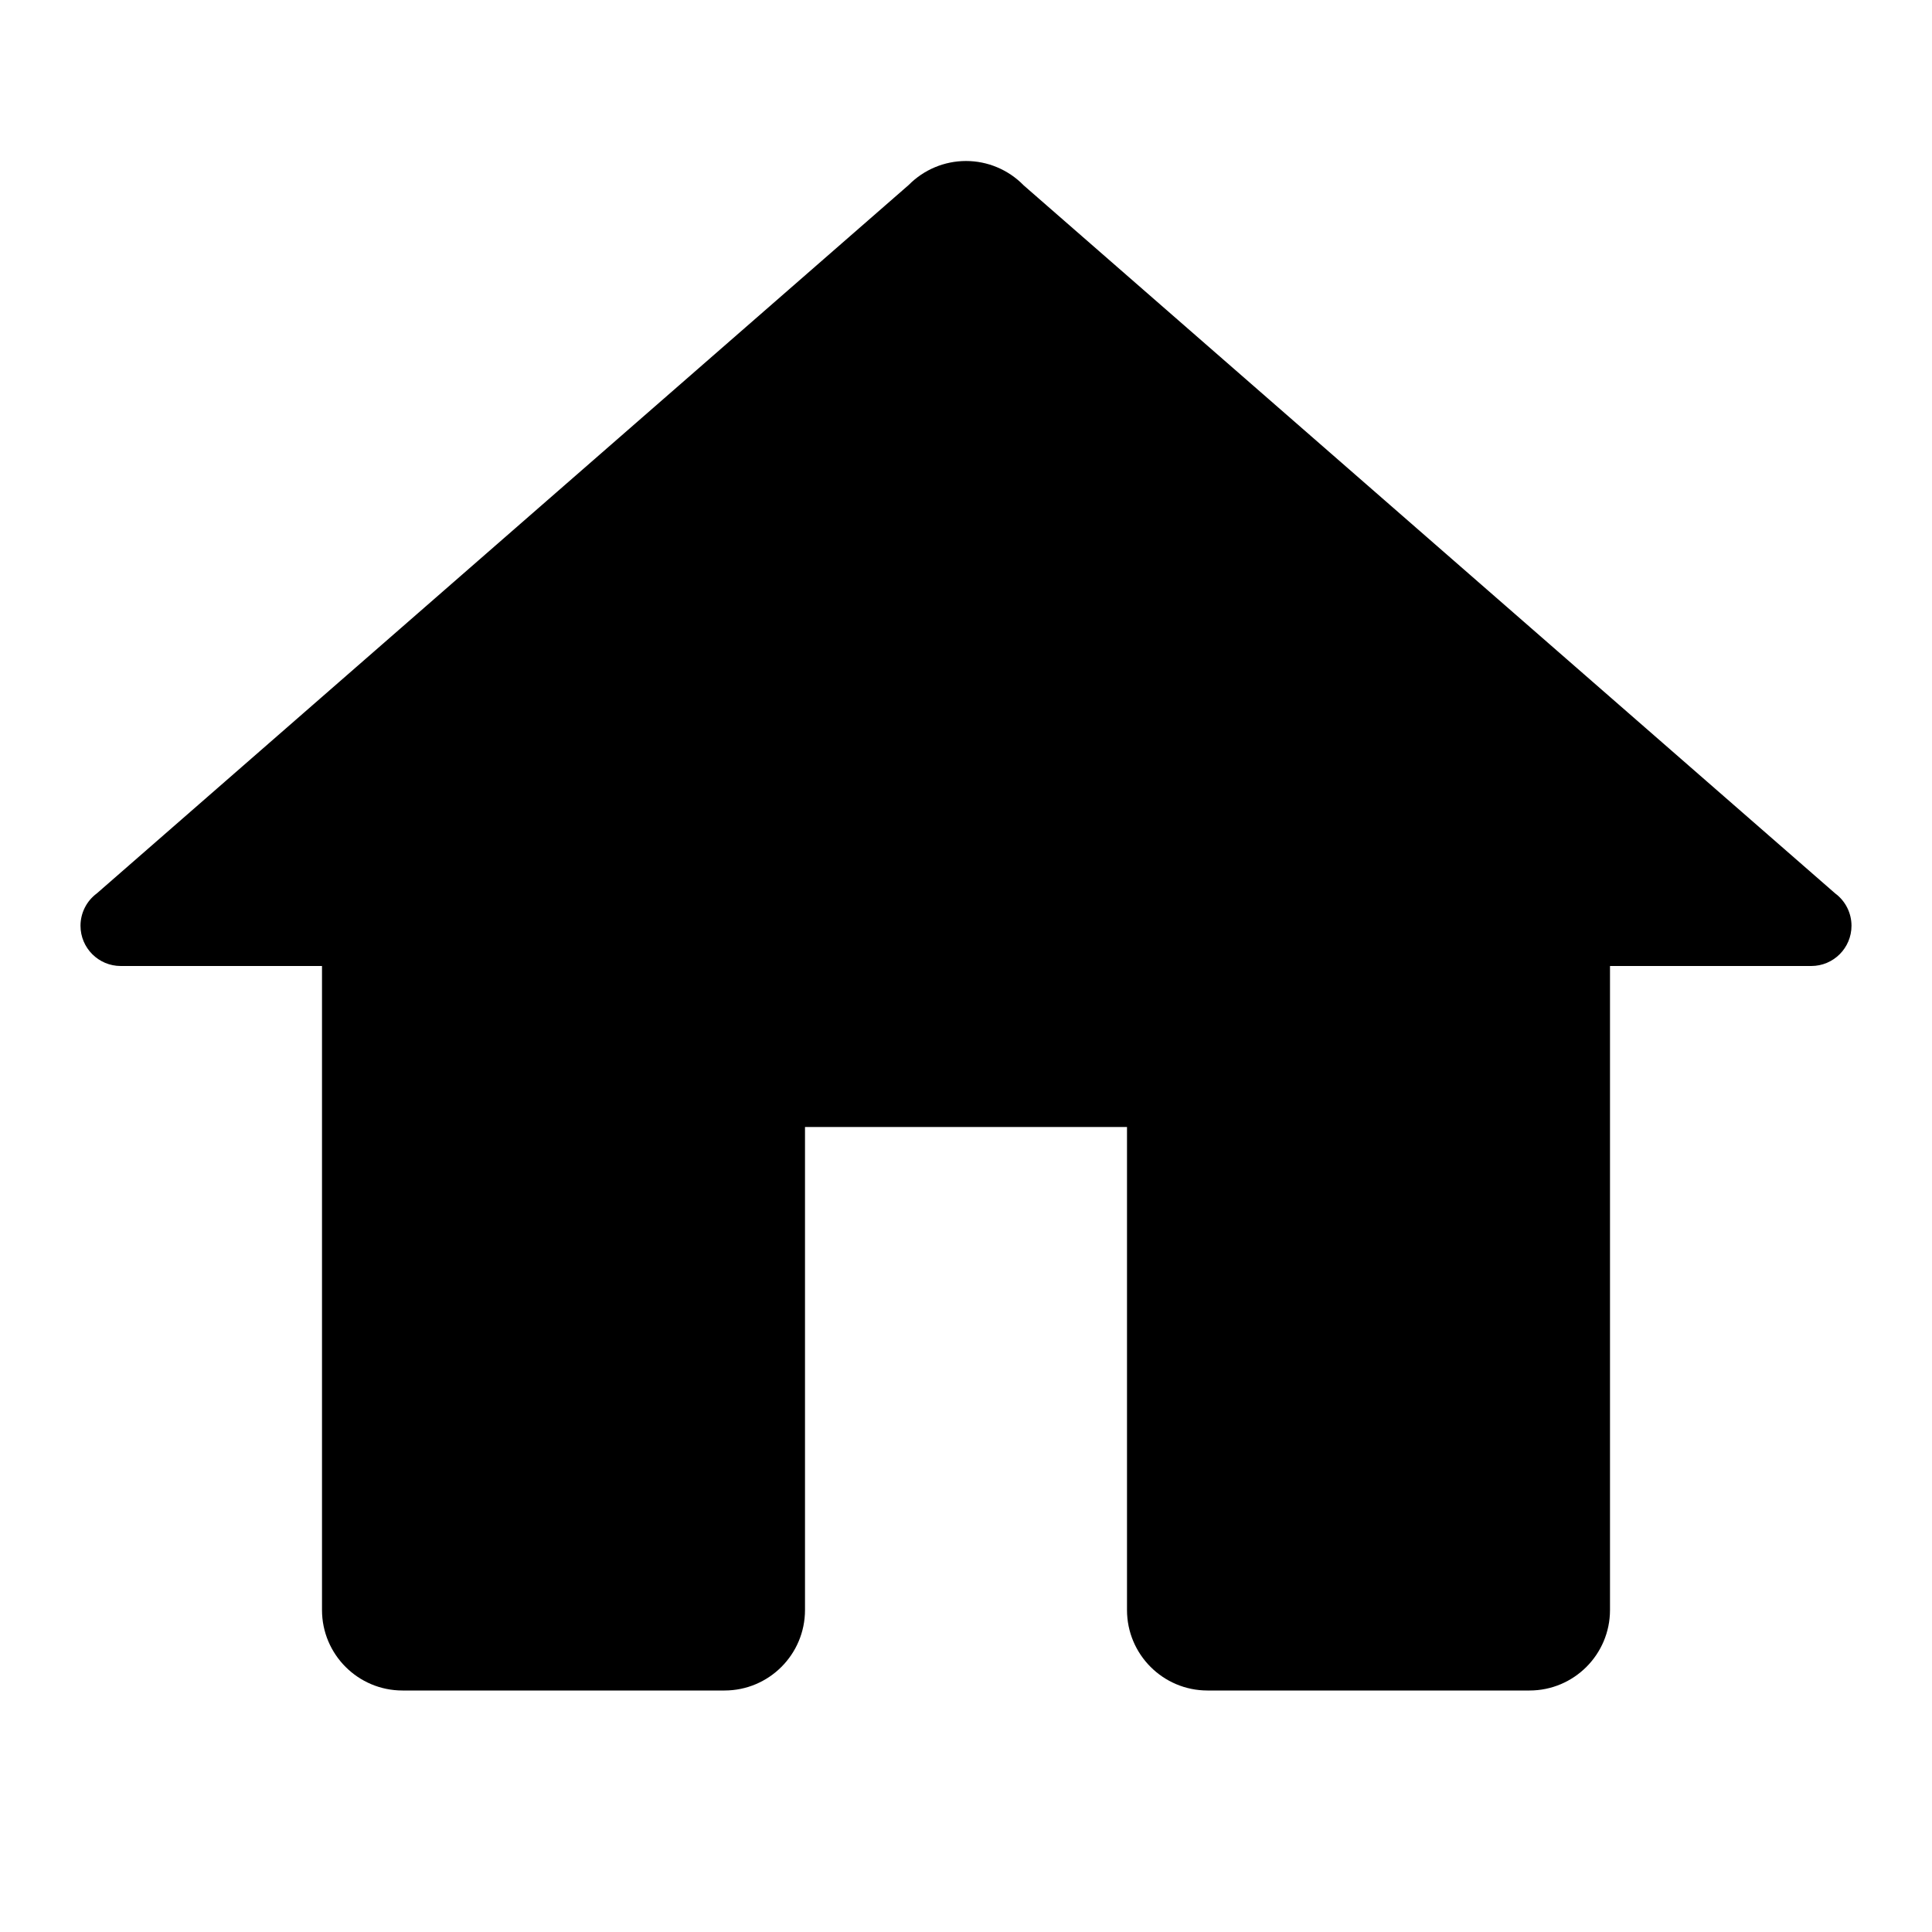
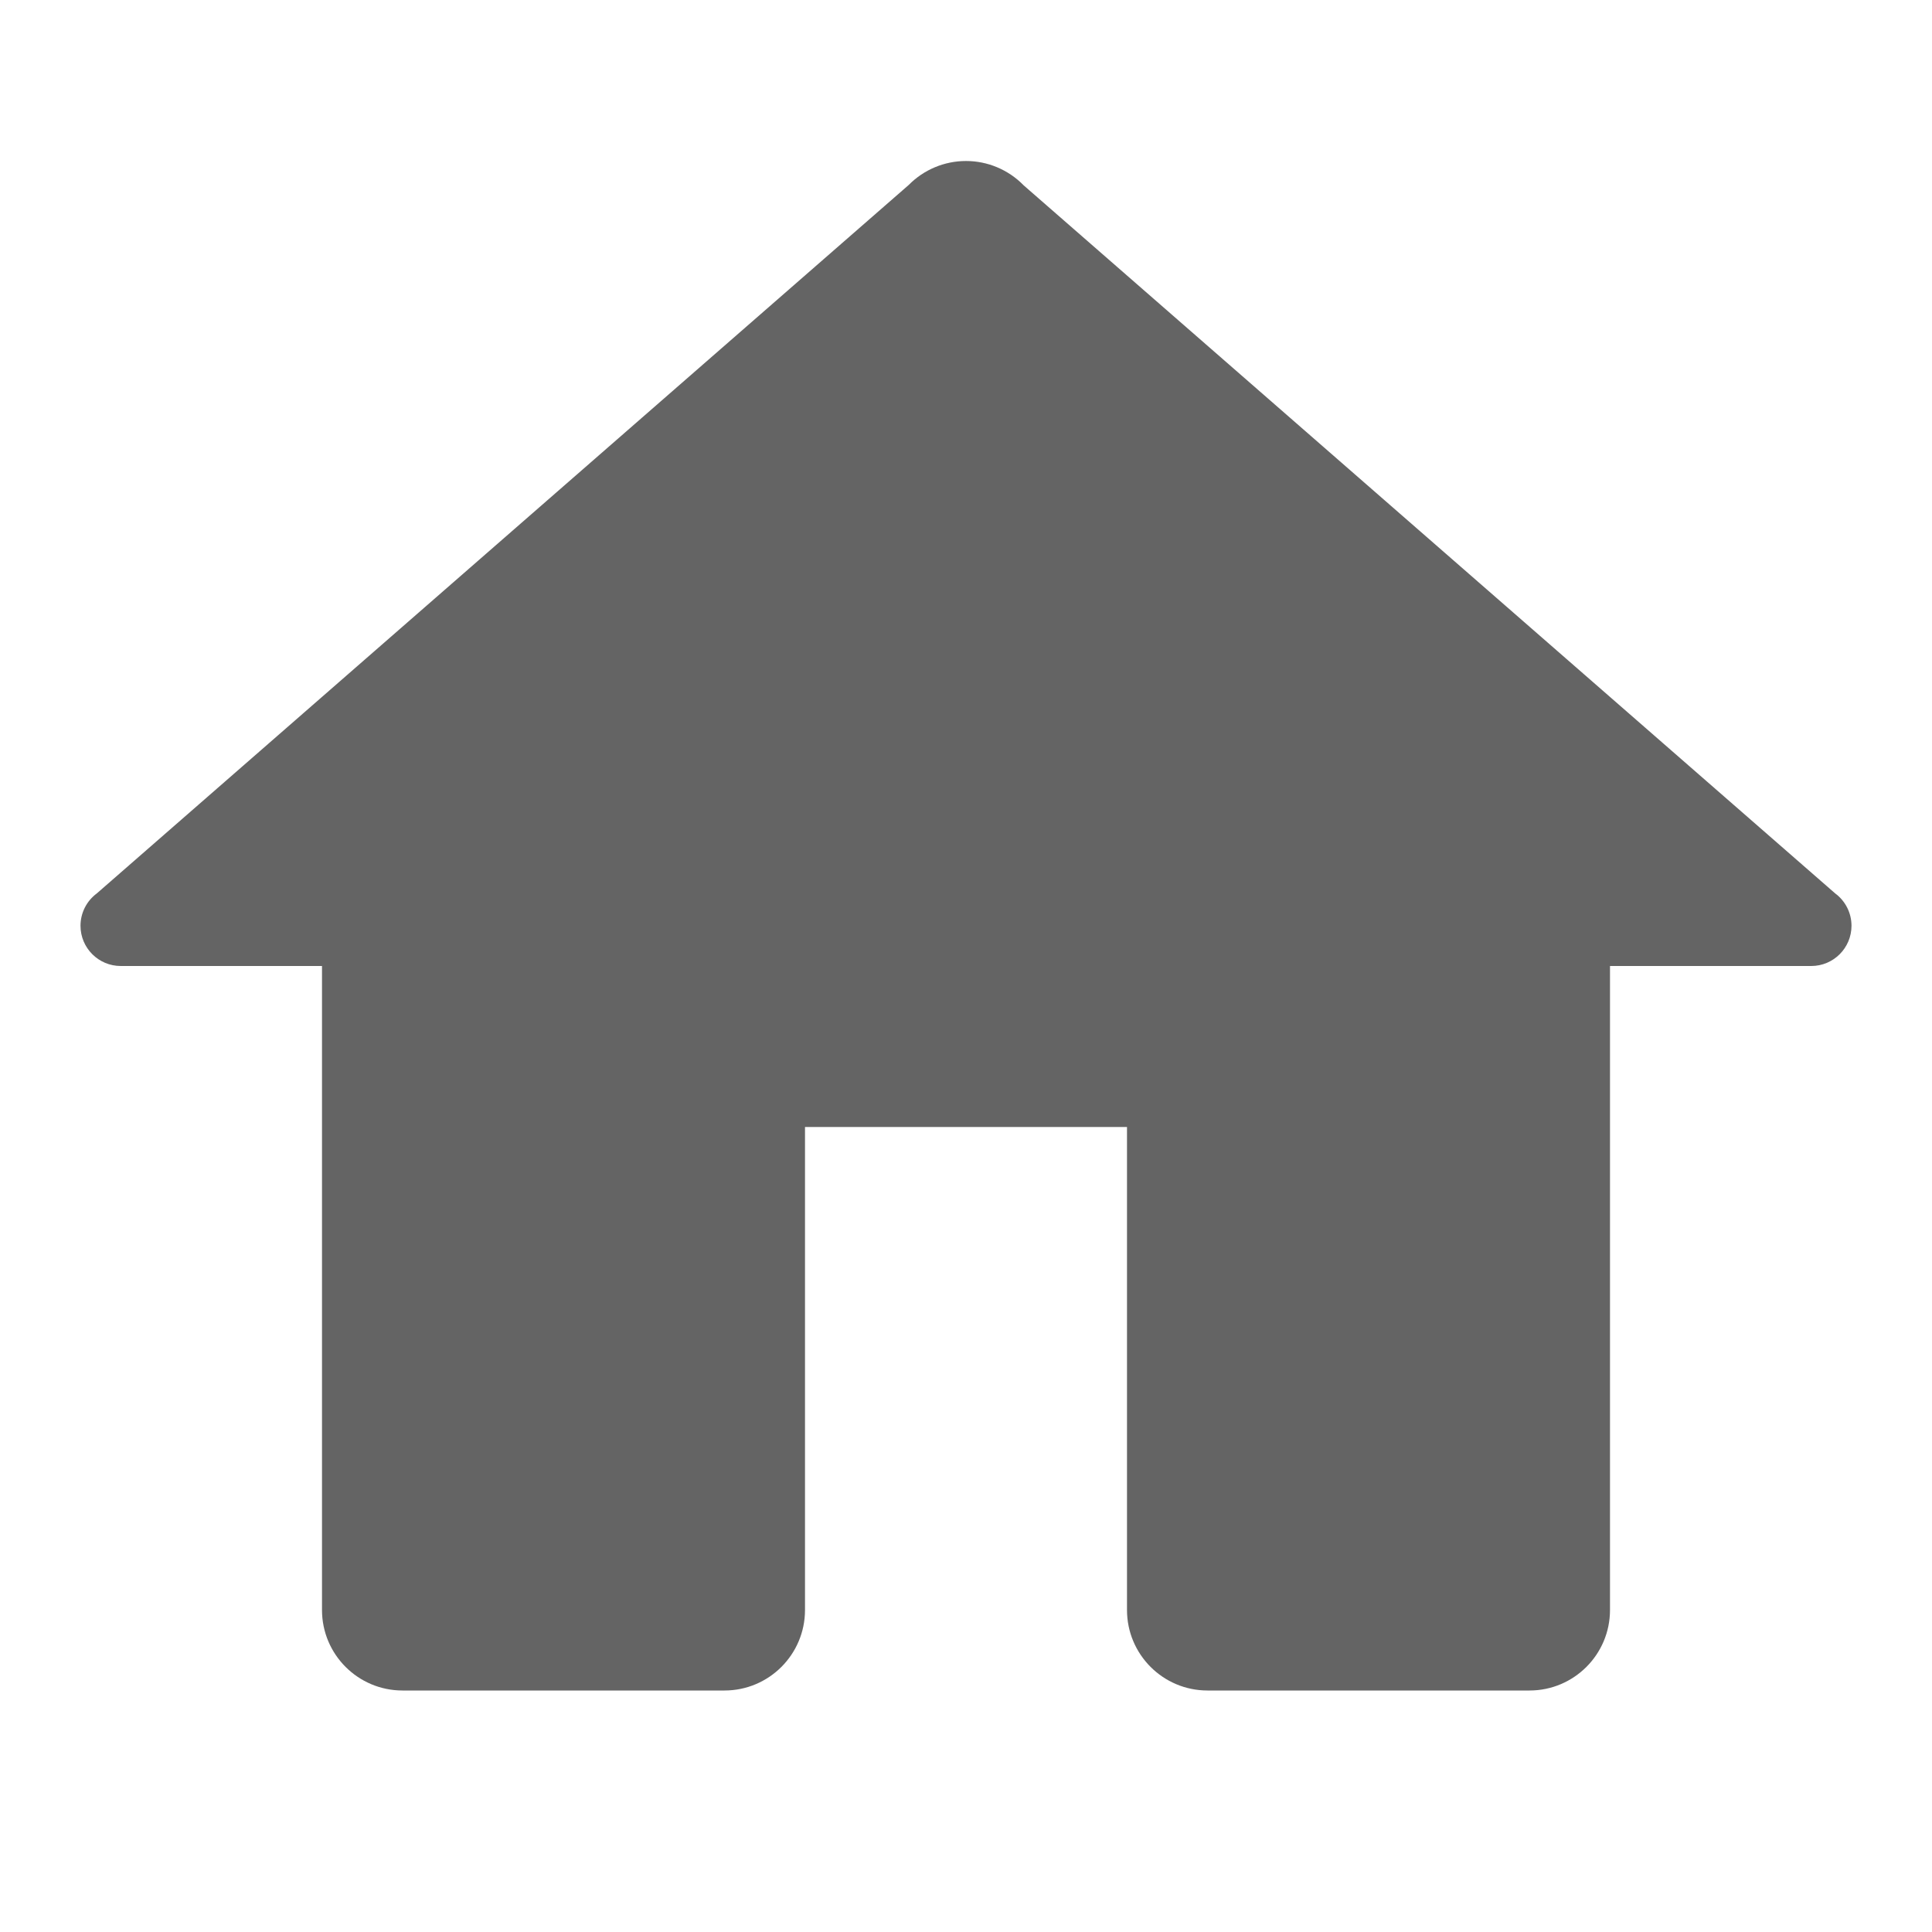
- <svg xmlns="http://www.w3.org/2000/svg" viewBox="0 0 24 24" width="24px" height="24px">
+ <svg xmlns="http://www.w3.org/2000/svg" fill="rgba(100,100,100,1)" viewBox="0 0 24 24" width="24px" height="24px">
  <path d="M 12 2 A 1 1 0 0 0 11.289 2.297 L 1.203 11.098 A 0.5 0.5 0 0 0 1 11.5 A 0.5 0.5 0 0 0 1.5 12 L 4 12 L 4 20 C 4 20.552 4.448 21 5 21 L 9 21 C 9.552 21 10 20.552 10 20 L 10 14 L 14 14 L 14 20 C 14 20.552 14.448 21 15 21 L 19 21 C 19.552 21 20 20.552 20 20 L 20 12 L 22.5 12 A 0.5 0.5 0 0 0 23 11.5 A 0.5 0.5 0 0 0 22.797 11.098 L 12.717 2.303 A 1 1 0 0 0 12.711 2.297 A 1 1 0 0 0 12 2 z" />
</svg>
